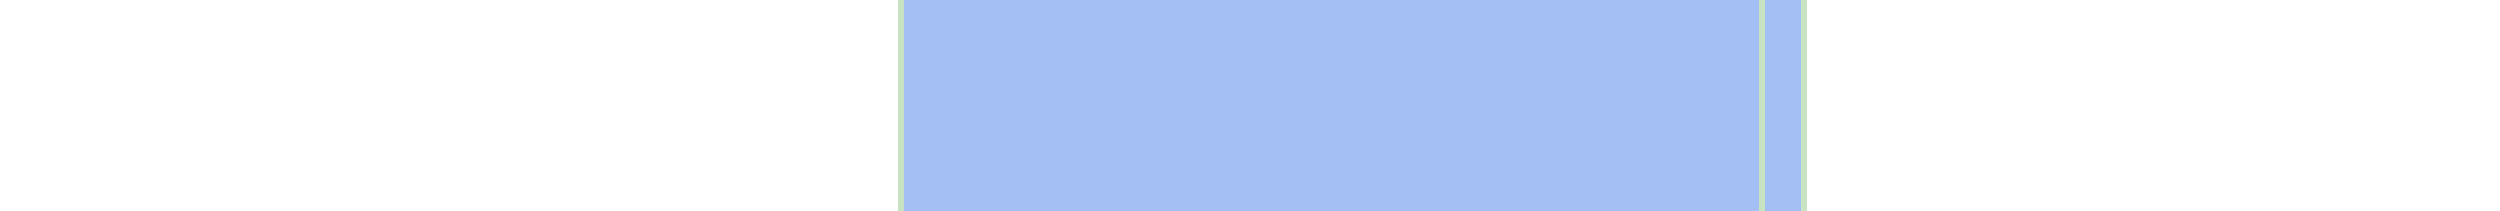
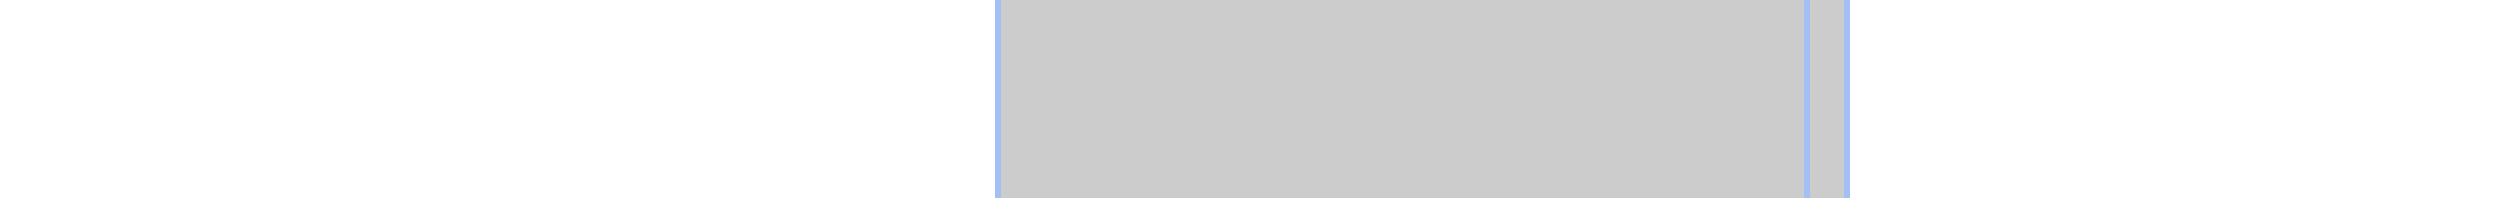
- <svg xmlns="http://www.w3.org/2000/svg" viewBox="0 0 415 35" shape-rendering="crispEdges">
-   <rect y="0" x="149" width="151" height="35" fill="#a3bff4" />
-   <rect y="0" x="149" width="1" height="35" fill="#c8e3c2" />
-   <rect y="0" x="292" width="1" height="35" fill="#c8e3c2" />
-   <rect y="0" x="299" width="1" height="35" fill="#c8e3c2" />
+ <svg xmlns="http://www.w3.org/2000/svg" viewBox="0 0 442 35" shape-rendering="crispEdges">
+   <rect y="0" x="176" width="151" height="35" fill="#cccccc" />
+   <rect y="0" x="176" width="1" height="35" fill="#eecccc" />
+   <rect y="0" x="319" width="1" height="35" fill="#eecccc" />
+   <rect y="0" x="326" width="1" height="35" fill="#eecccc" />
+   <rect y="0" x="176" width="1" height="35" fill="#a3bff4" />
+   <rect y="0" x="319" width="1" height="35" fill="#a3bff4" />
+   <rect y="0" x="326" width="1" height="35" fill="#a3bff4" />
</svg>
